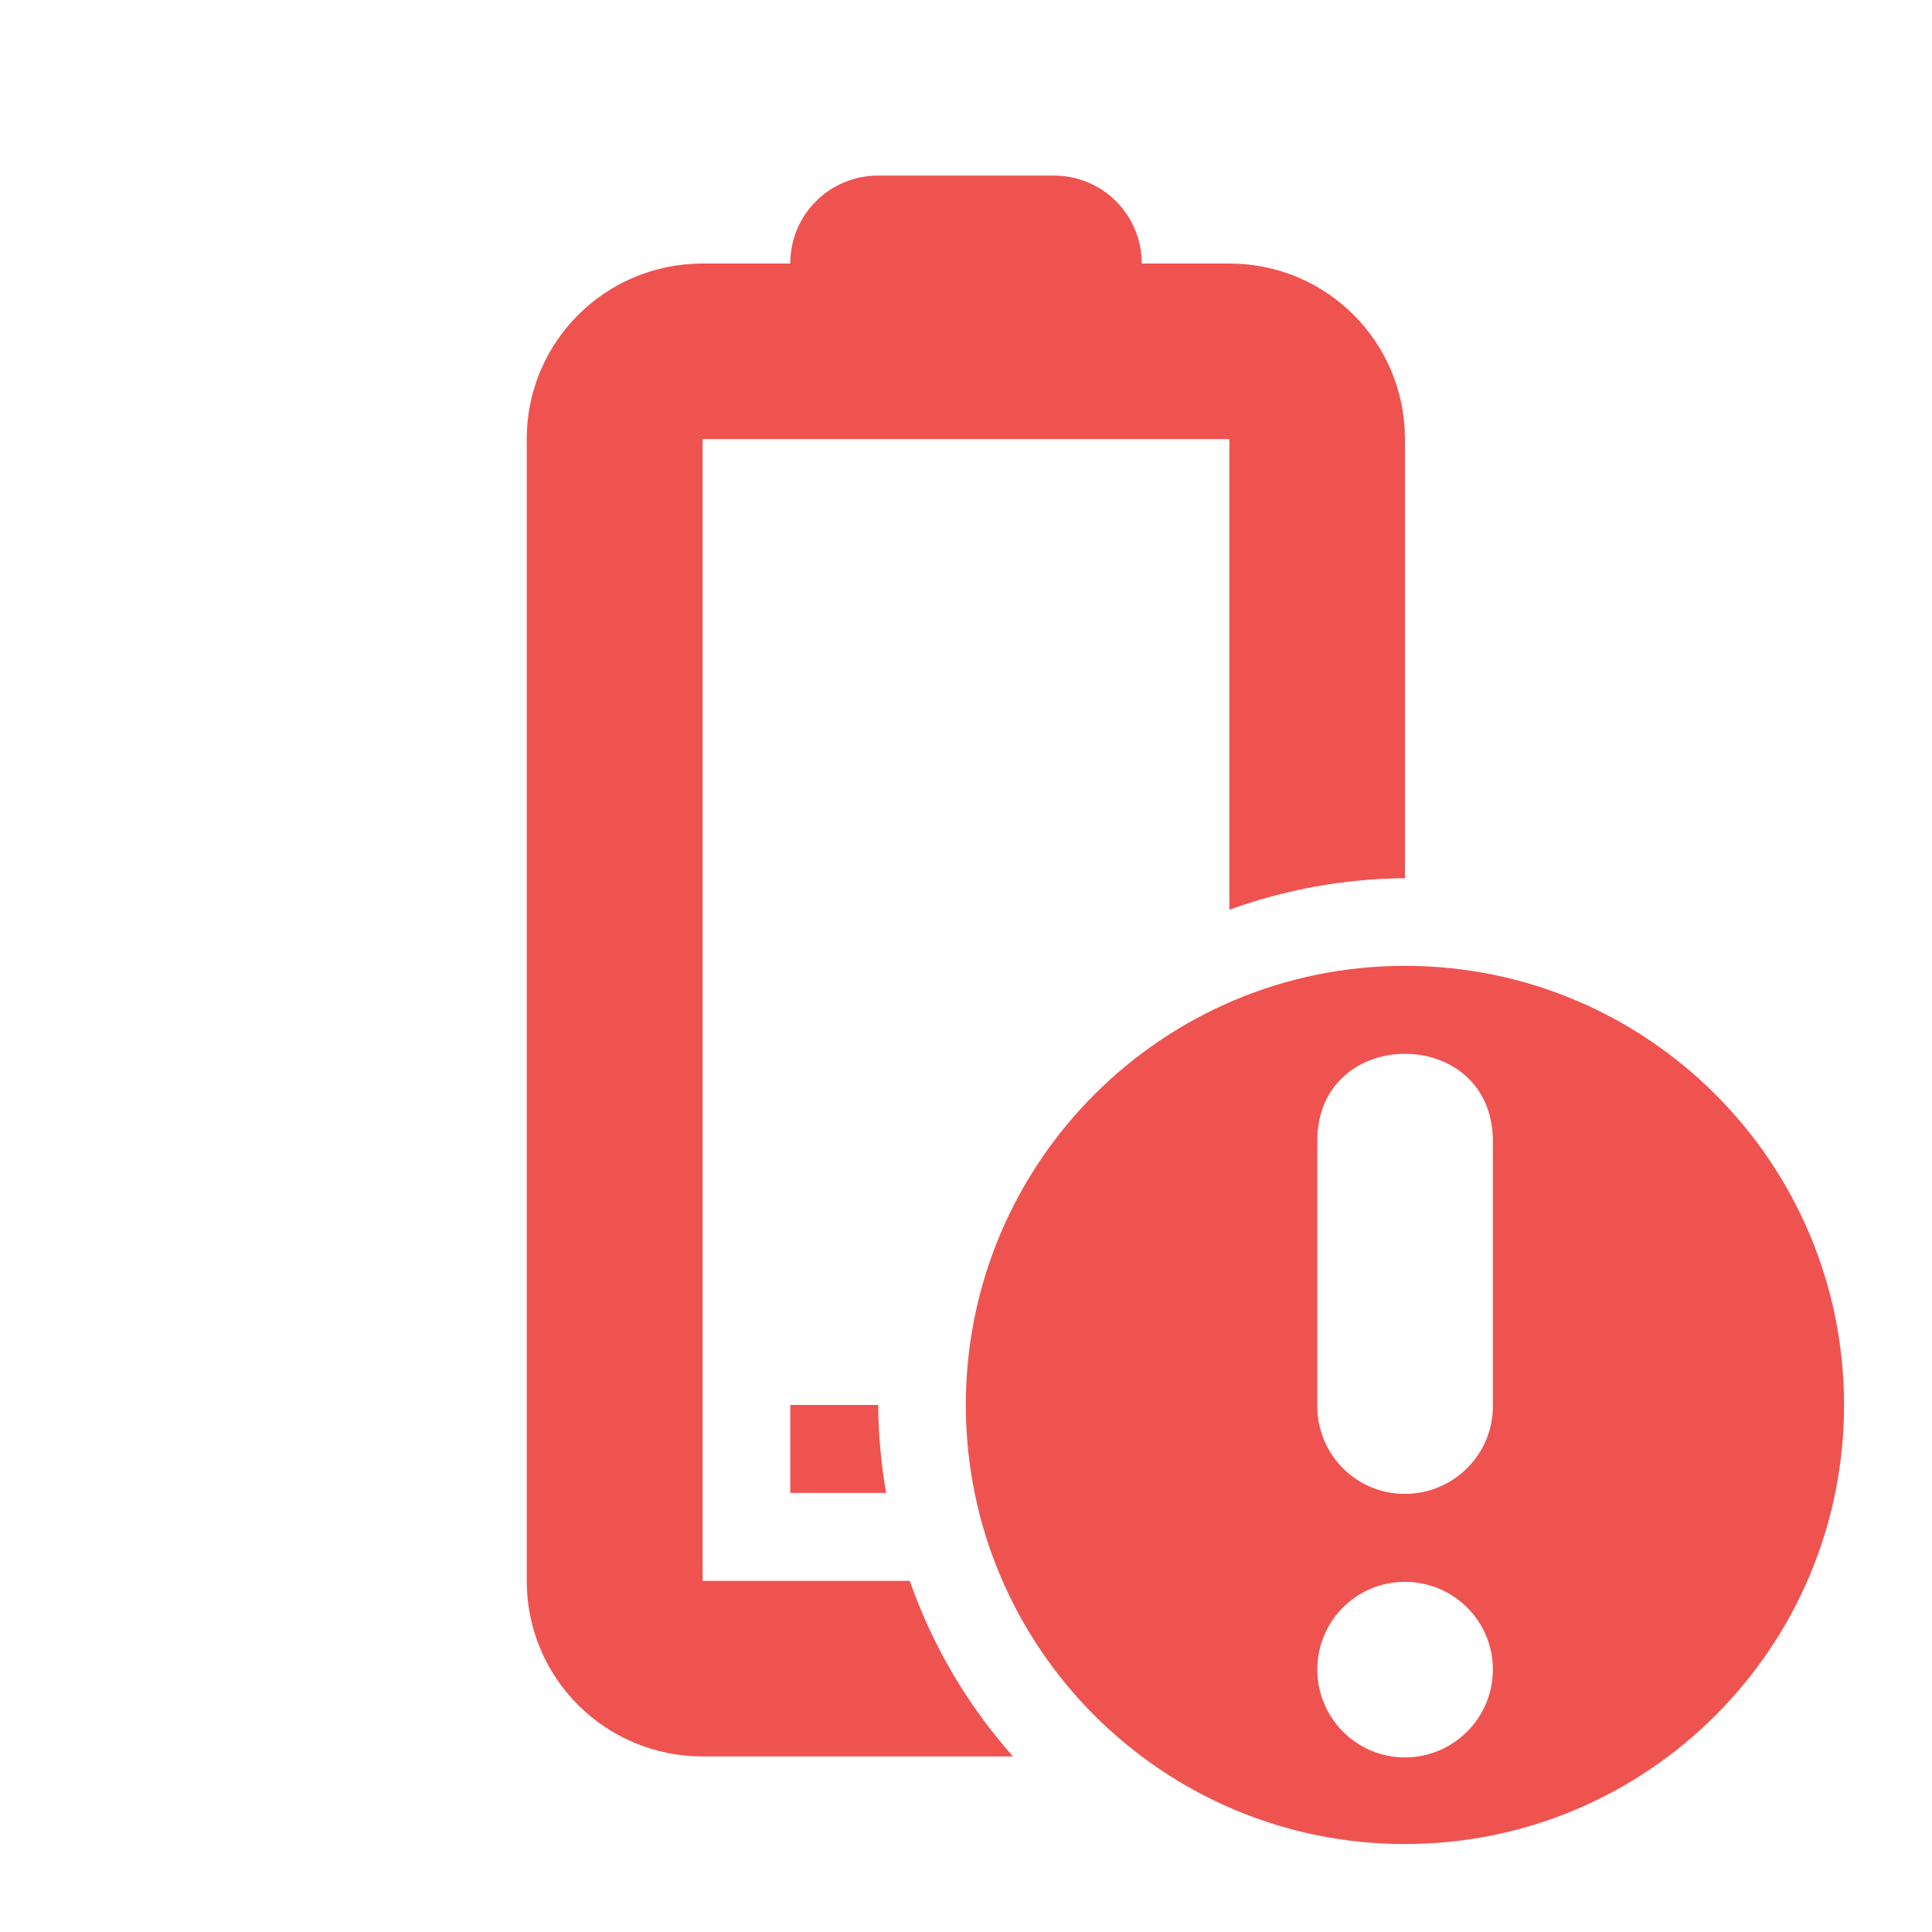
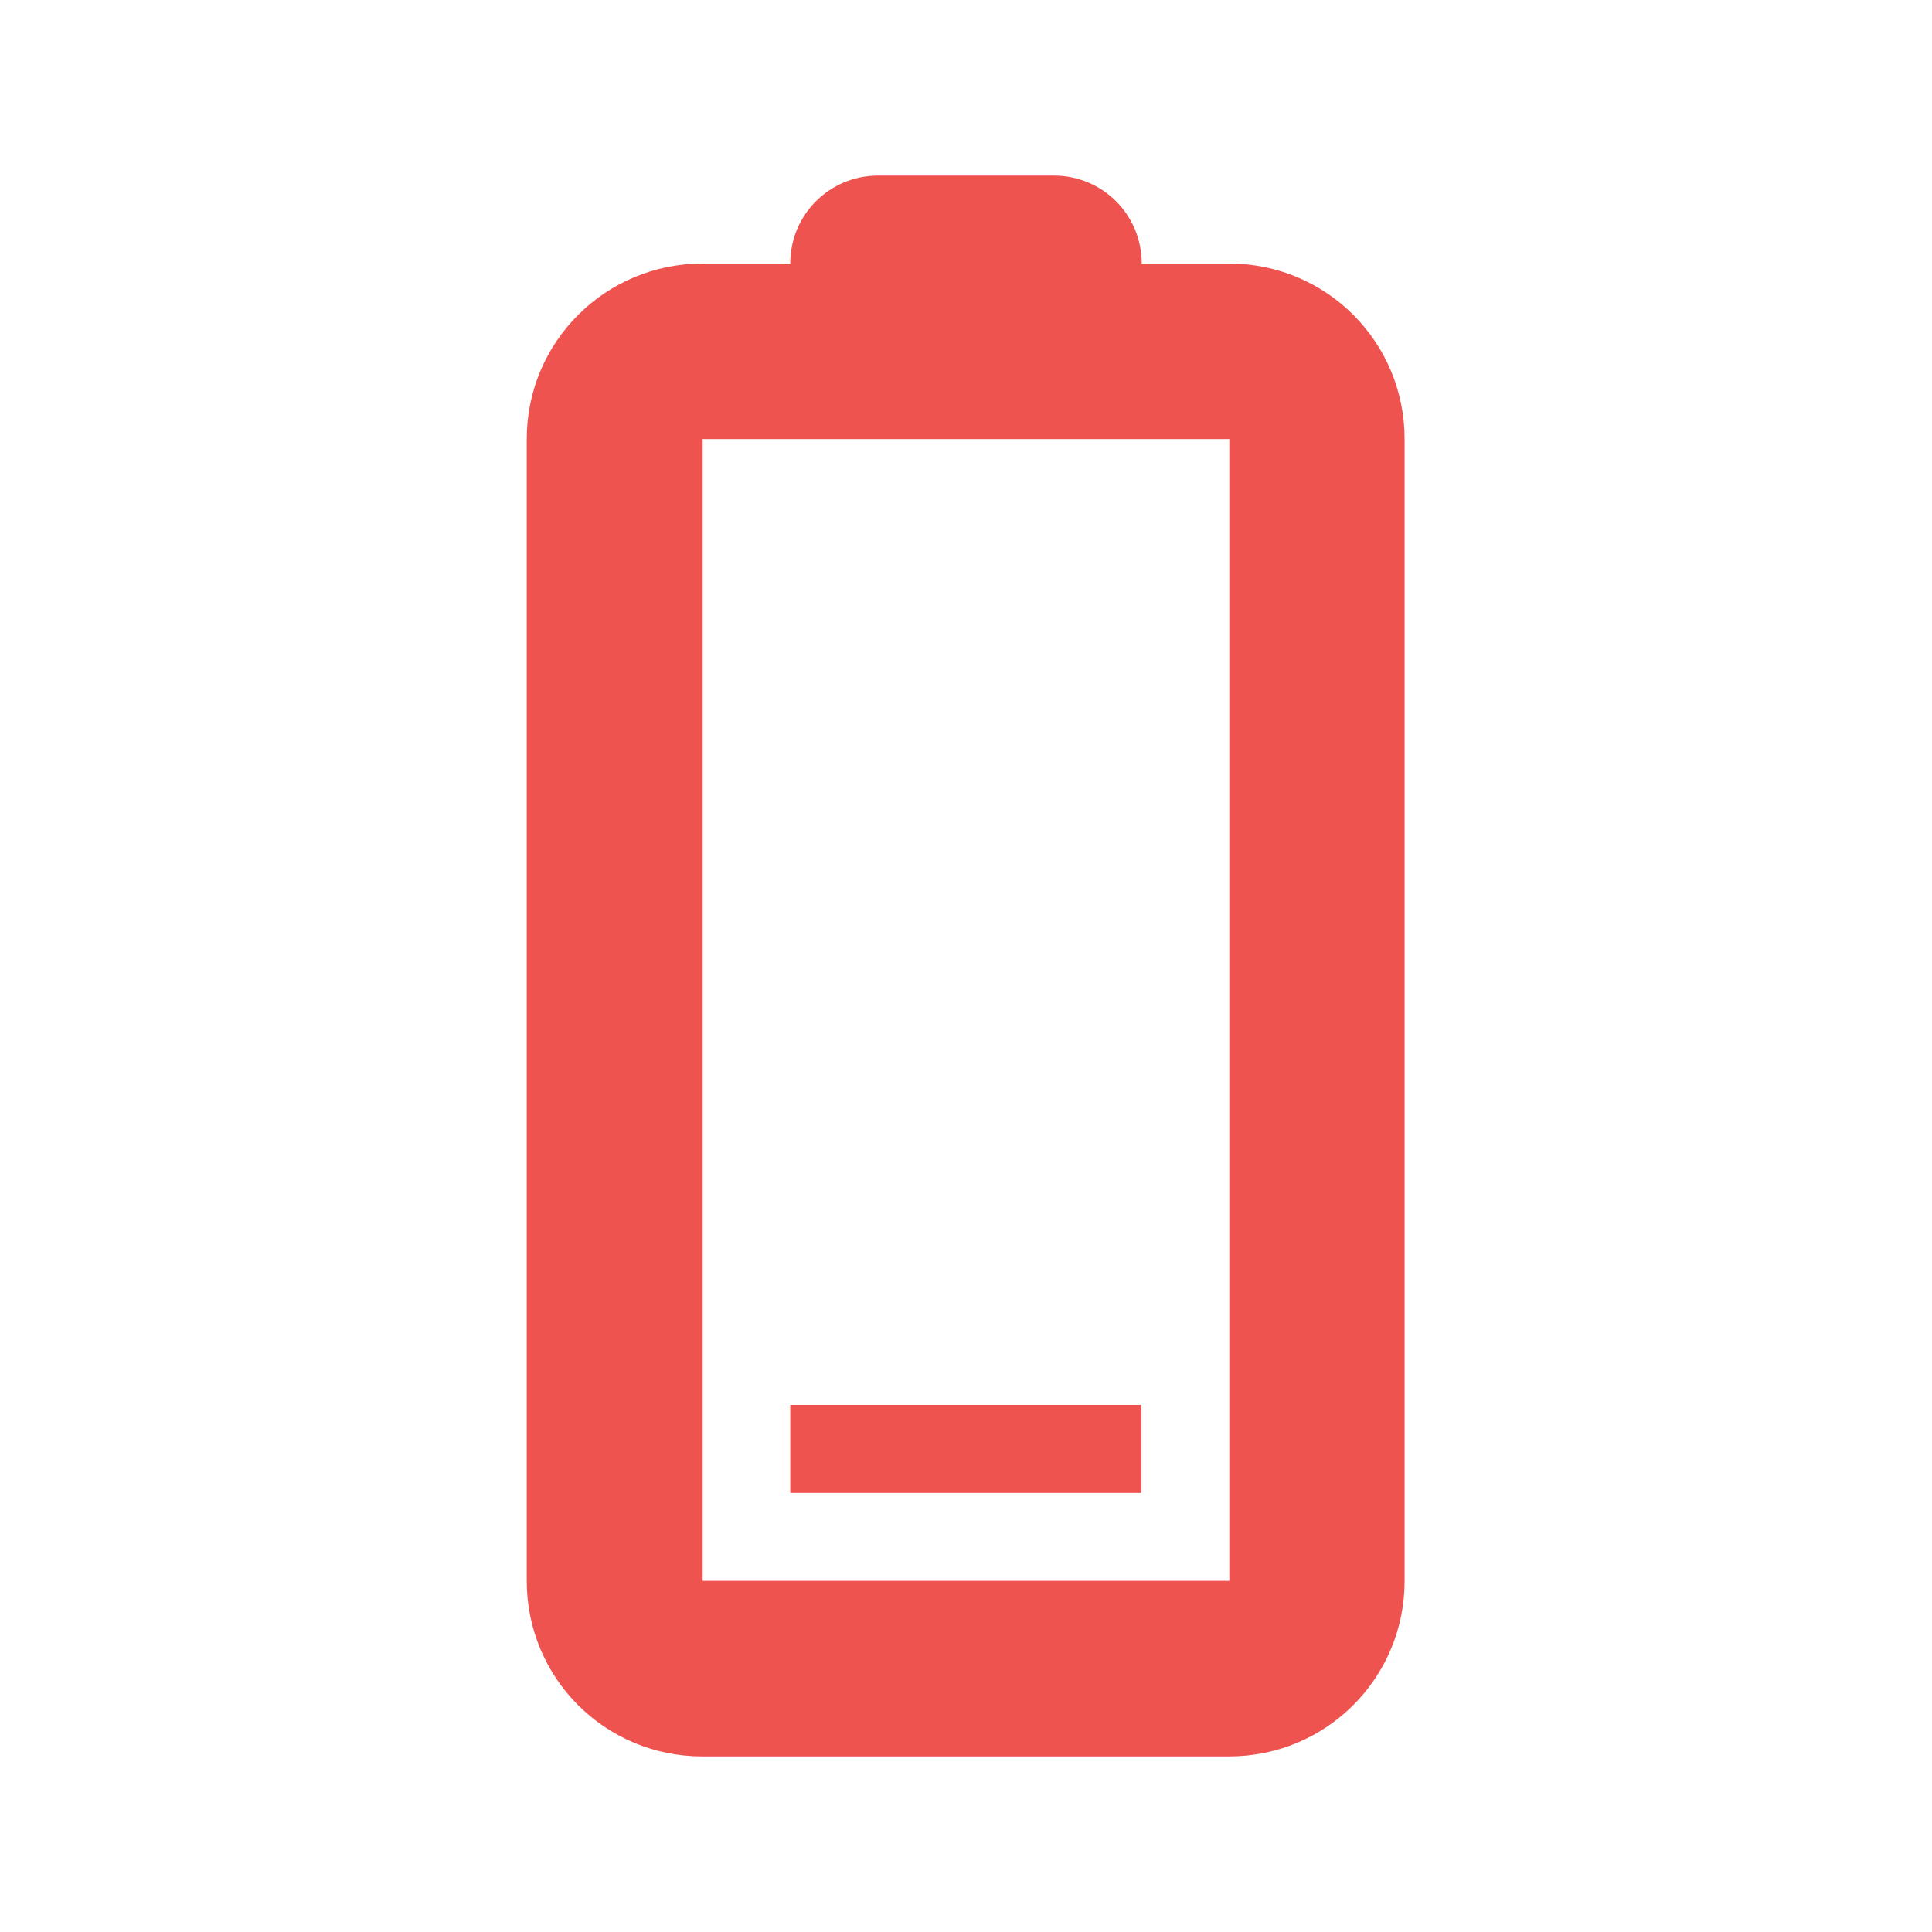
<svg xmlns="http://www.w3.org/2000/svg" width="22" height="22" viewBox="0 0 5.821 5.821" version="1.1" id="svg1">
  <defs id="defs1" />
  <g id="layer1">
-     <path id="battery-22" class="error" style="color:#4d4d4d;fill:#ef5350;fill-opacity:1;stroke:none;stroke-width:0.265" d="M 2.646 0.529 C 2.499 0.529 2.381 0.647 2.381 0.794 L 2.117 0.794 C 1.824 0.794 1.587 1.03 1.587 1.323 L 1.587 4.763 C 1.587 5.056 1.824 5.292 2.117 5.292 L 3.052 5.292 A 1.587 1.587 0 0 1 2.741 4.763 L 2.117 4.763 L 2.117 1.323 L 3.704 1.323 L 3.704 2.741 A 1.587 1.587 0 0 1 4.233 2.646 L 4.233 1.323 C 4.233 1.03 3.997 0.794 3.704 0.794 L 3.44 0.794 C 3.44 0.647 3.322 0.529 3.175 0.529 L 2.646 0.529 z " />
-     <path id="circle4633" class="error" style="fill:#ef5350;fill-opacity:1;stroke:none;stroke-width:0.529;stroke-linecap:round;stroke-linejoin:round;stroke-miterlimit:4;stroke-dasharray:none;stroke-opacity:1" d="M 4.233 2.91 A 1.323 1.323 0 0 0 2.91 4.233 A 1.323 1.323 0 0 0 4.233 5.556 A 1.323 1.323 0 0 0 5.556 4.233 A 1.323 1.323 0 0 0 4.233 2.91 z M 4.233 3.175 C 4.367 3.175 4.5 3.264 4.498 3.443 L 4.498 4.233 C 4.5 4.382 4.378 4.503 4.229 4.501 C 4.083 4.499 3.967 4.379 3.969 4.233 L 3.969 3.443 C 3.966 3.264 4.1 3.175 4.233 3.175 z M 4.233 4.766 C 4.379 4.766 4.498 4.884 4.498 5.03 C 4.498 5.176 4.379 5.295 4.233 5.295 C 4.087 5.295 3.969 5.176 3.969 5.03 C 3.969 4.884 4.087 4.766 4.233 4.766 z " />
-     <path id="rect1" class="error" style="fill:#ef5350;stroke:none;stroke-width:0.529;fill-opacity:1" d="M 2.381 4.233 L 2.381 4.498 L 2.67 4.498 A 1.587 1.587 0 0 1 2.646 4.233 L 2.381 4.233 z " />
+     <path id="battery-22" class="error" d="m 2.646,0.529 c -0.147,0 -0.265,0.118 -0.265,0.265 H 2.117 C 1.824,0.794 1.587,1.03 1.587,1.323 v 3.44 c 0,0.293 0.236,0.529 0.529,0.529 h 1.587 c 0.293,0 0.529,-0.236 0.529,-0.529 V 1.323 c 0,-0.293 -0.236,-0.529 -0.529,-0.529 H 3.44 C 3.44,0.647 3.322,0.529 3.175,0.529 Z M 2.117,1.323 h 1.587 v 3.44 h -1.587 z" style="color:#4d4d4d;fill:#ef5350;fill-opacity:1;stroke:none;stroke-width:0.265" />
+     <rect style="opacity:1;fill:#ef5350;fill-opacity:1;stroke-width:0.08;stroke-linecap:round;stroke-linejoin:round" id="rect1" width="1.058" height="0.265" x="2.381" y="4.233" />
  </g>
</svg>
